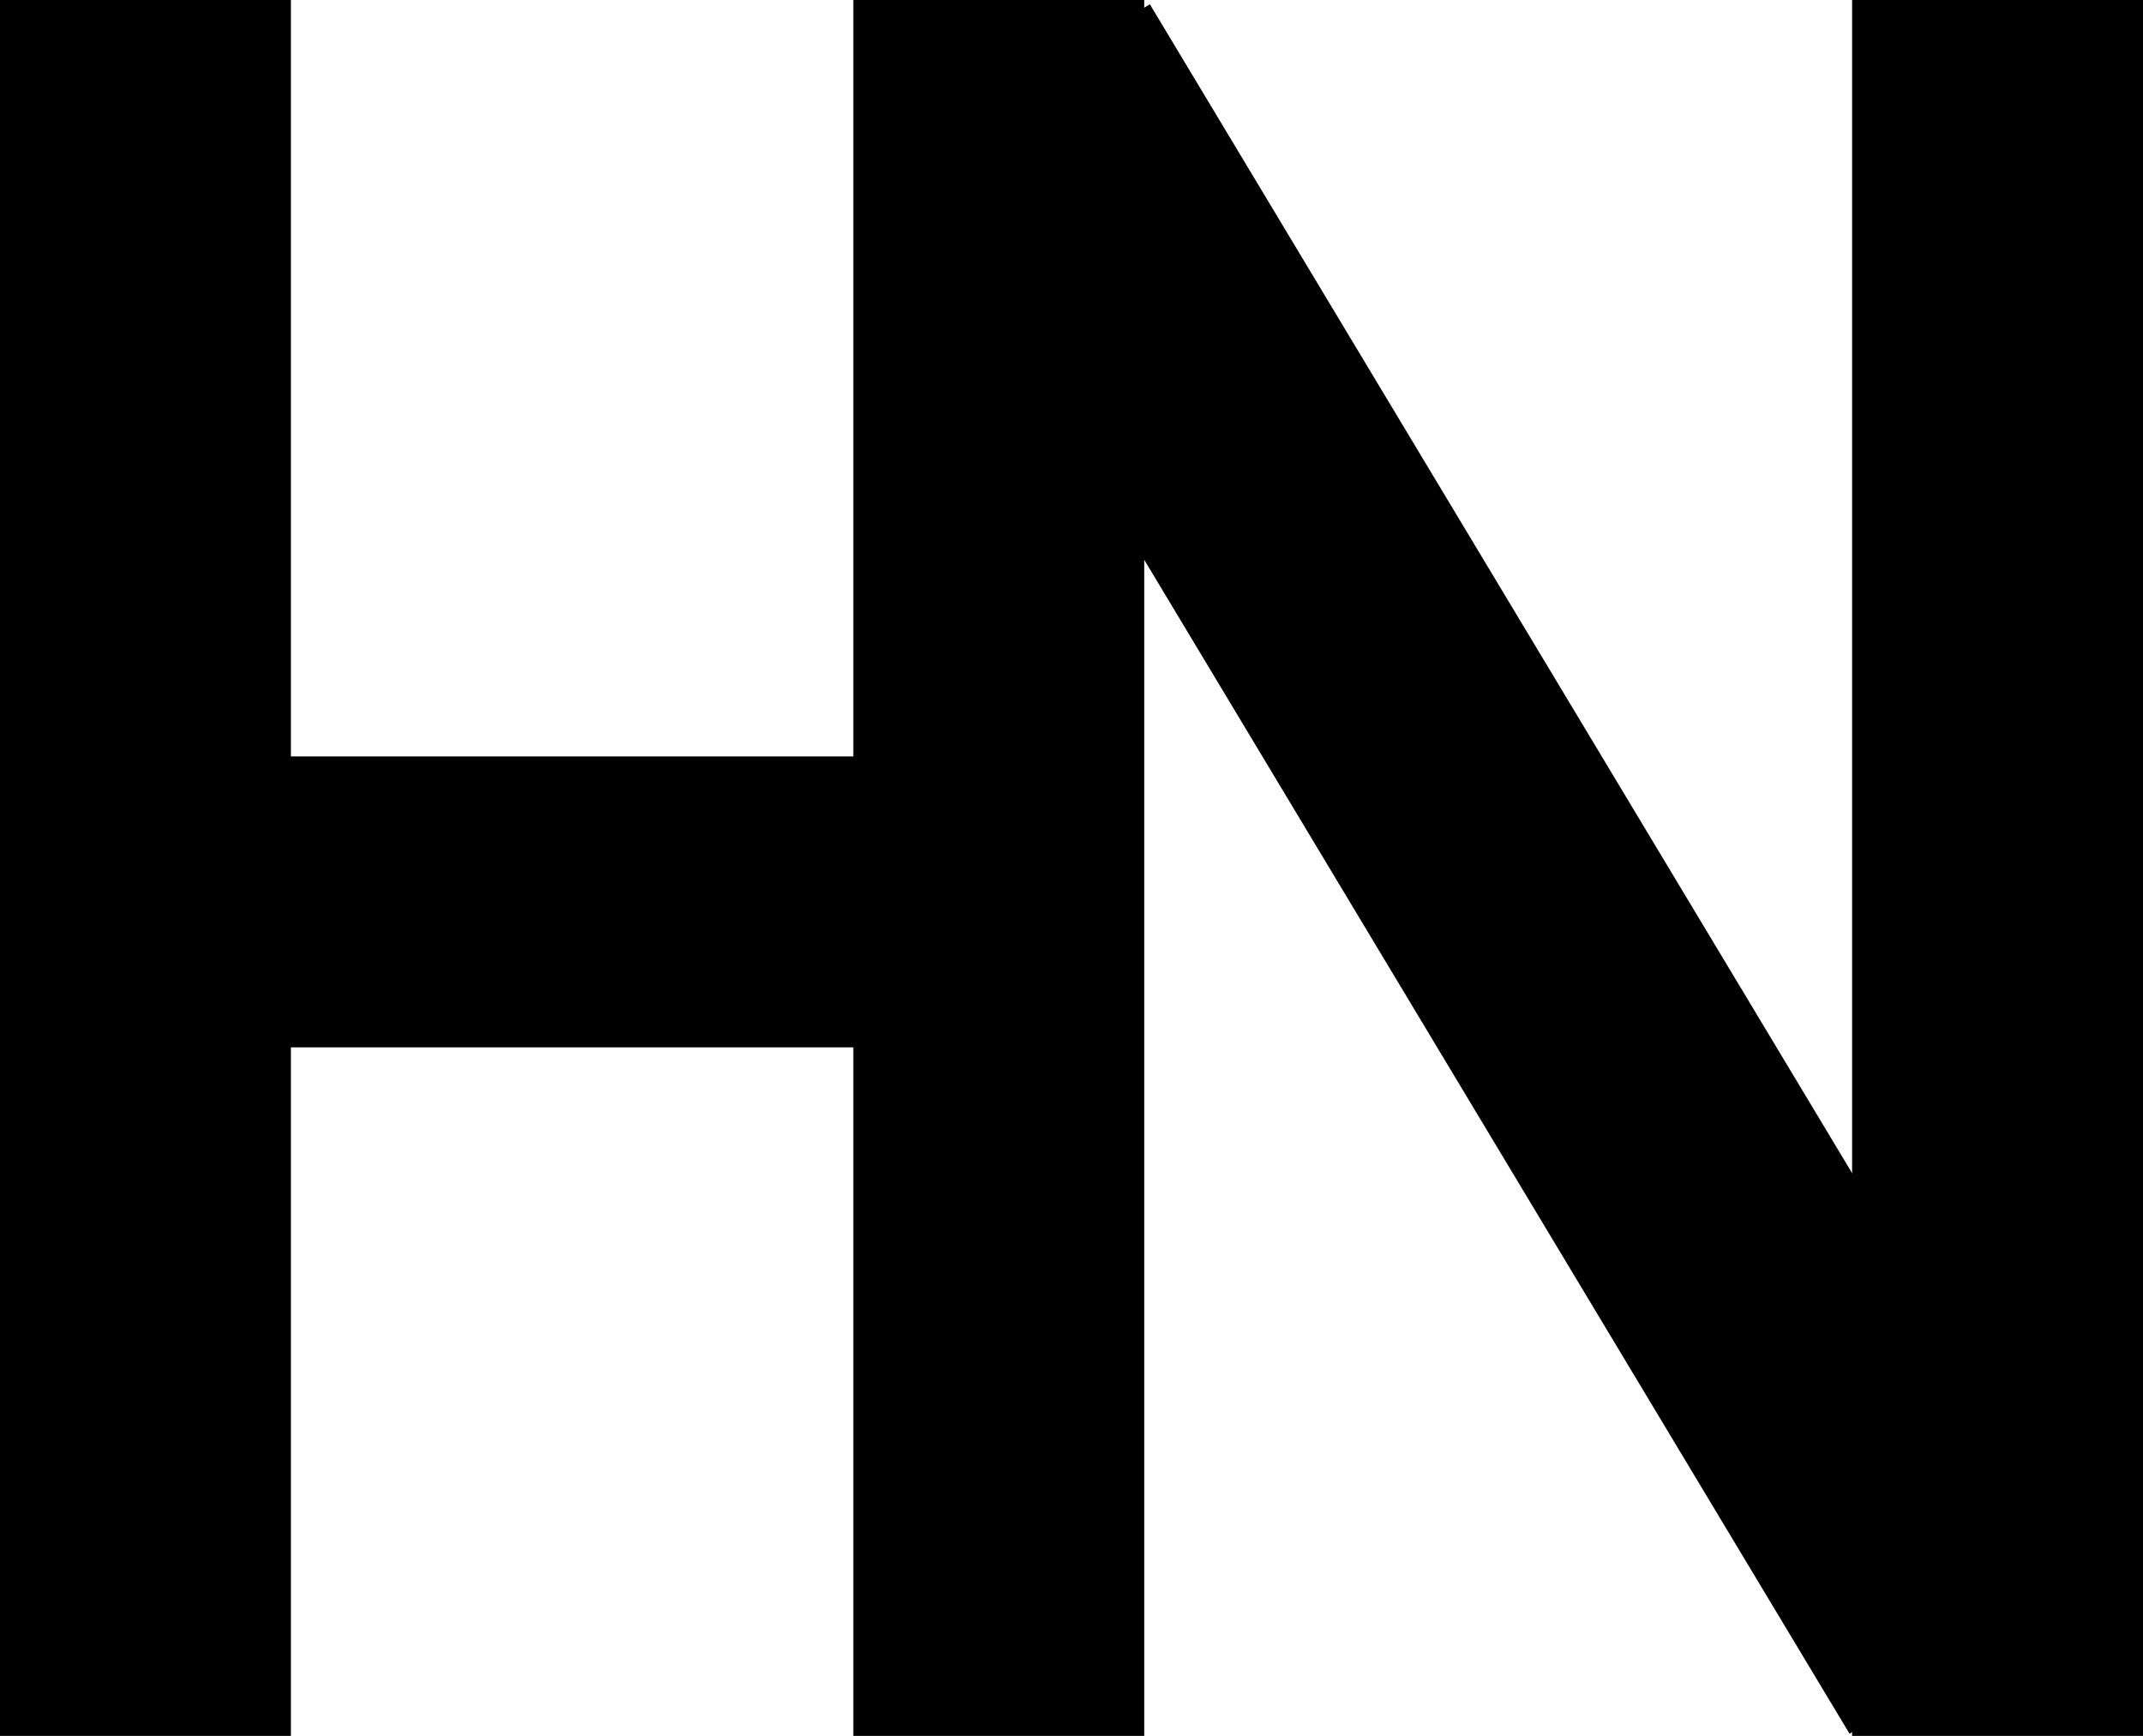
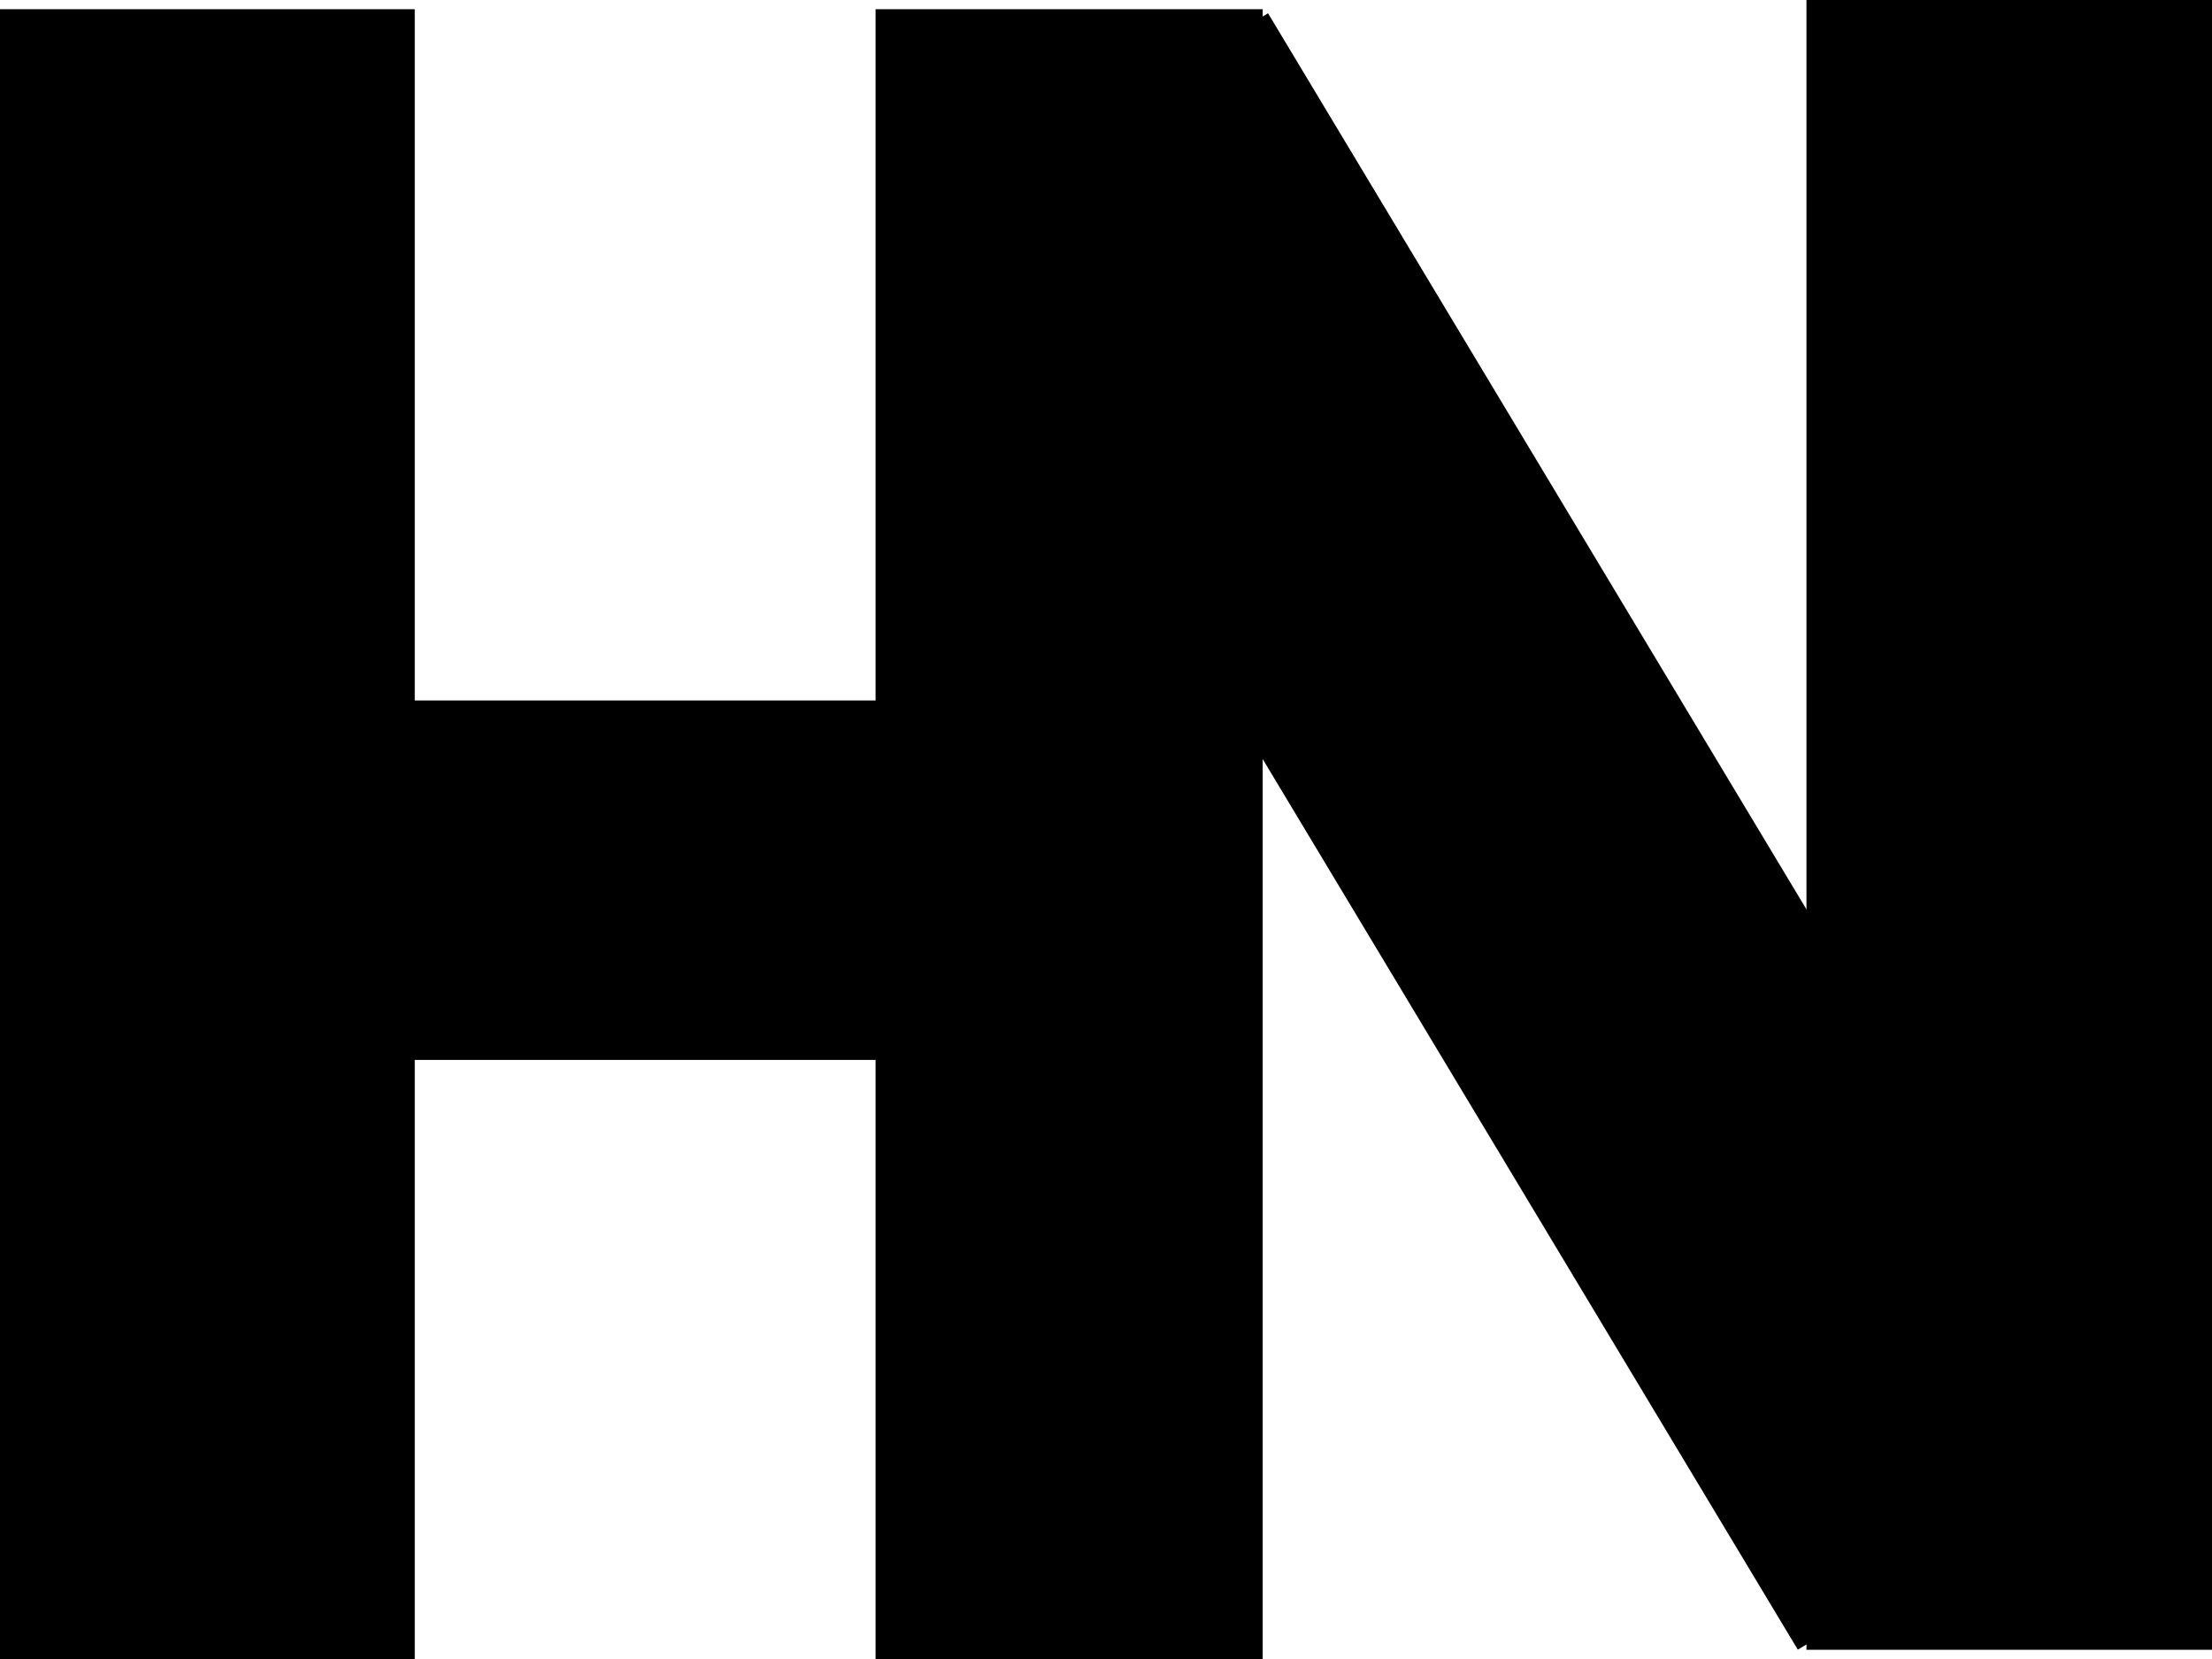
- <svg xmlns="http://www.w3.org/2000/svg" width="221" height="179" viewBox="0 0 221 179" fill="current">
-   <rect x="88" width="30" height="179" fill="current" />
-   <rect x="191" width="30" height="179" fill="current" />
-   <rect width="30" height="179" fill="current" />
-   <path d="M101 78V108H7V78L101 78Z" fill="current" />
-   <path d="M92.866 15.892L118.581 0.441L167.514 81.88L216.448 163.319L190.733 178.77L92.866 15.892Z" fill="current" />
+ <svg xmlns="http://www.w3.org/2000/svg" width="240" height="180" viewBox="0 0 240 180" fill="currentColor">
+   <rect x="95" y="1" width="42" height="179" fill="currentColor" />
+   <rect x="196" width="44" height="179" fill="currentColor" />
+   <path d="M0 1H45V180H0V1Z" fill="currentColor" />
+   <path d="M124 76V115H30V76L124 76Z" fill="currentColor" />
+   <path d="M101.432 23.161L137.581 1.441L184.395 79.353L231.209 157.265L195.06 178.985L101.432 23.161Z" fill="currentColor" />
</svg>
